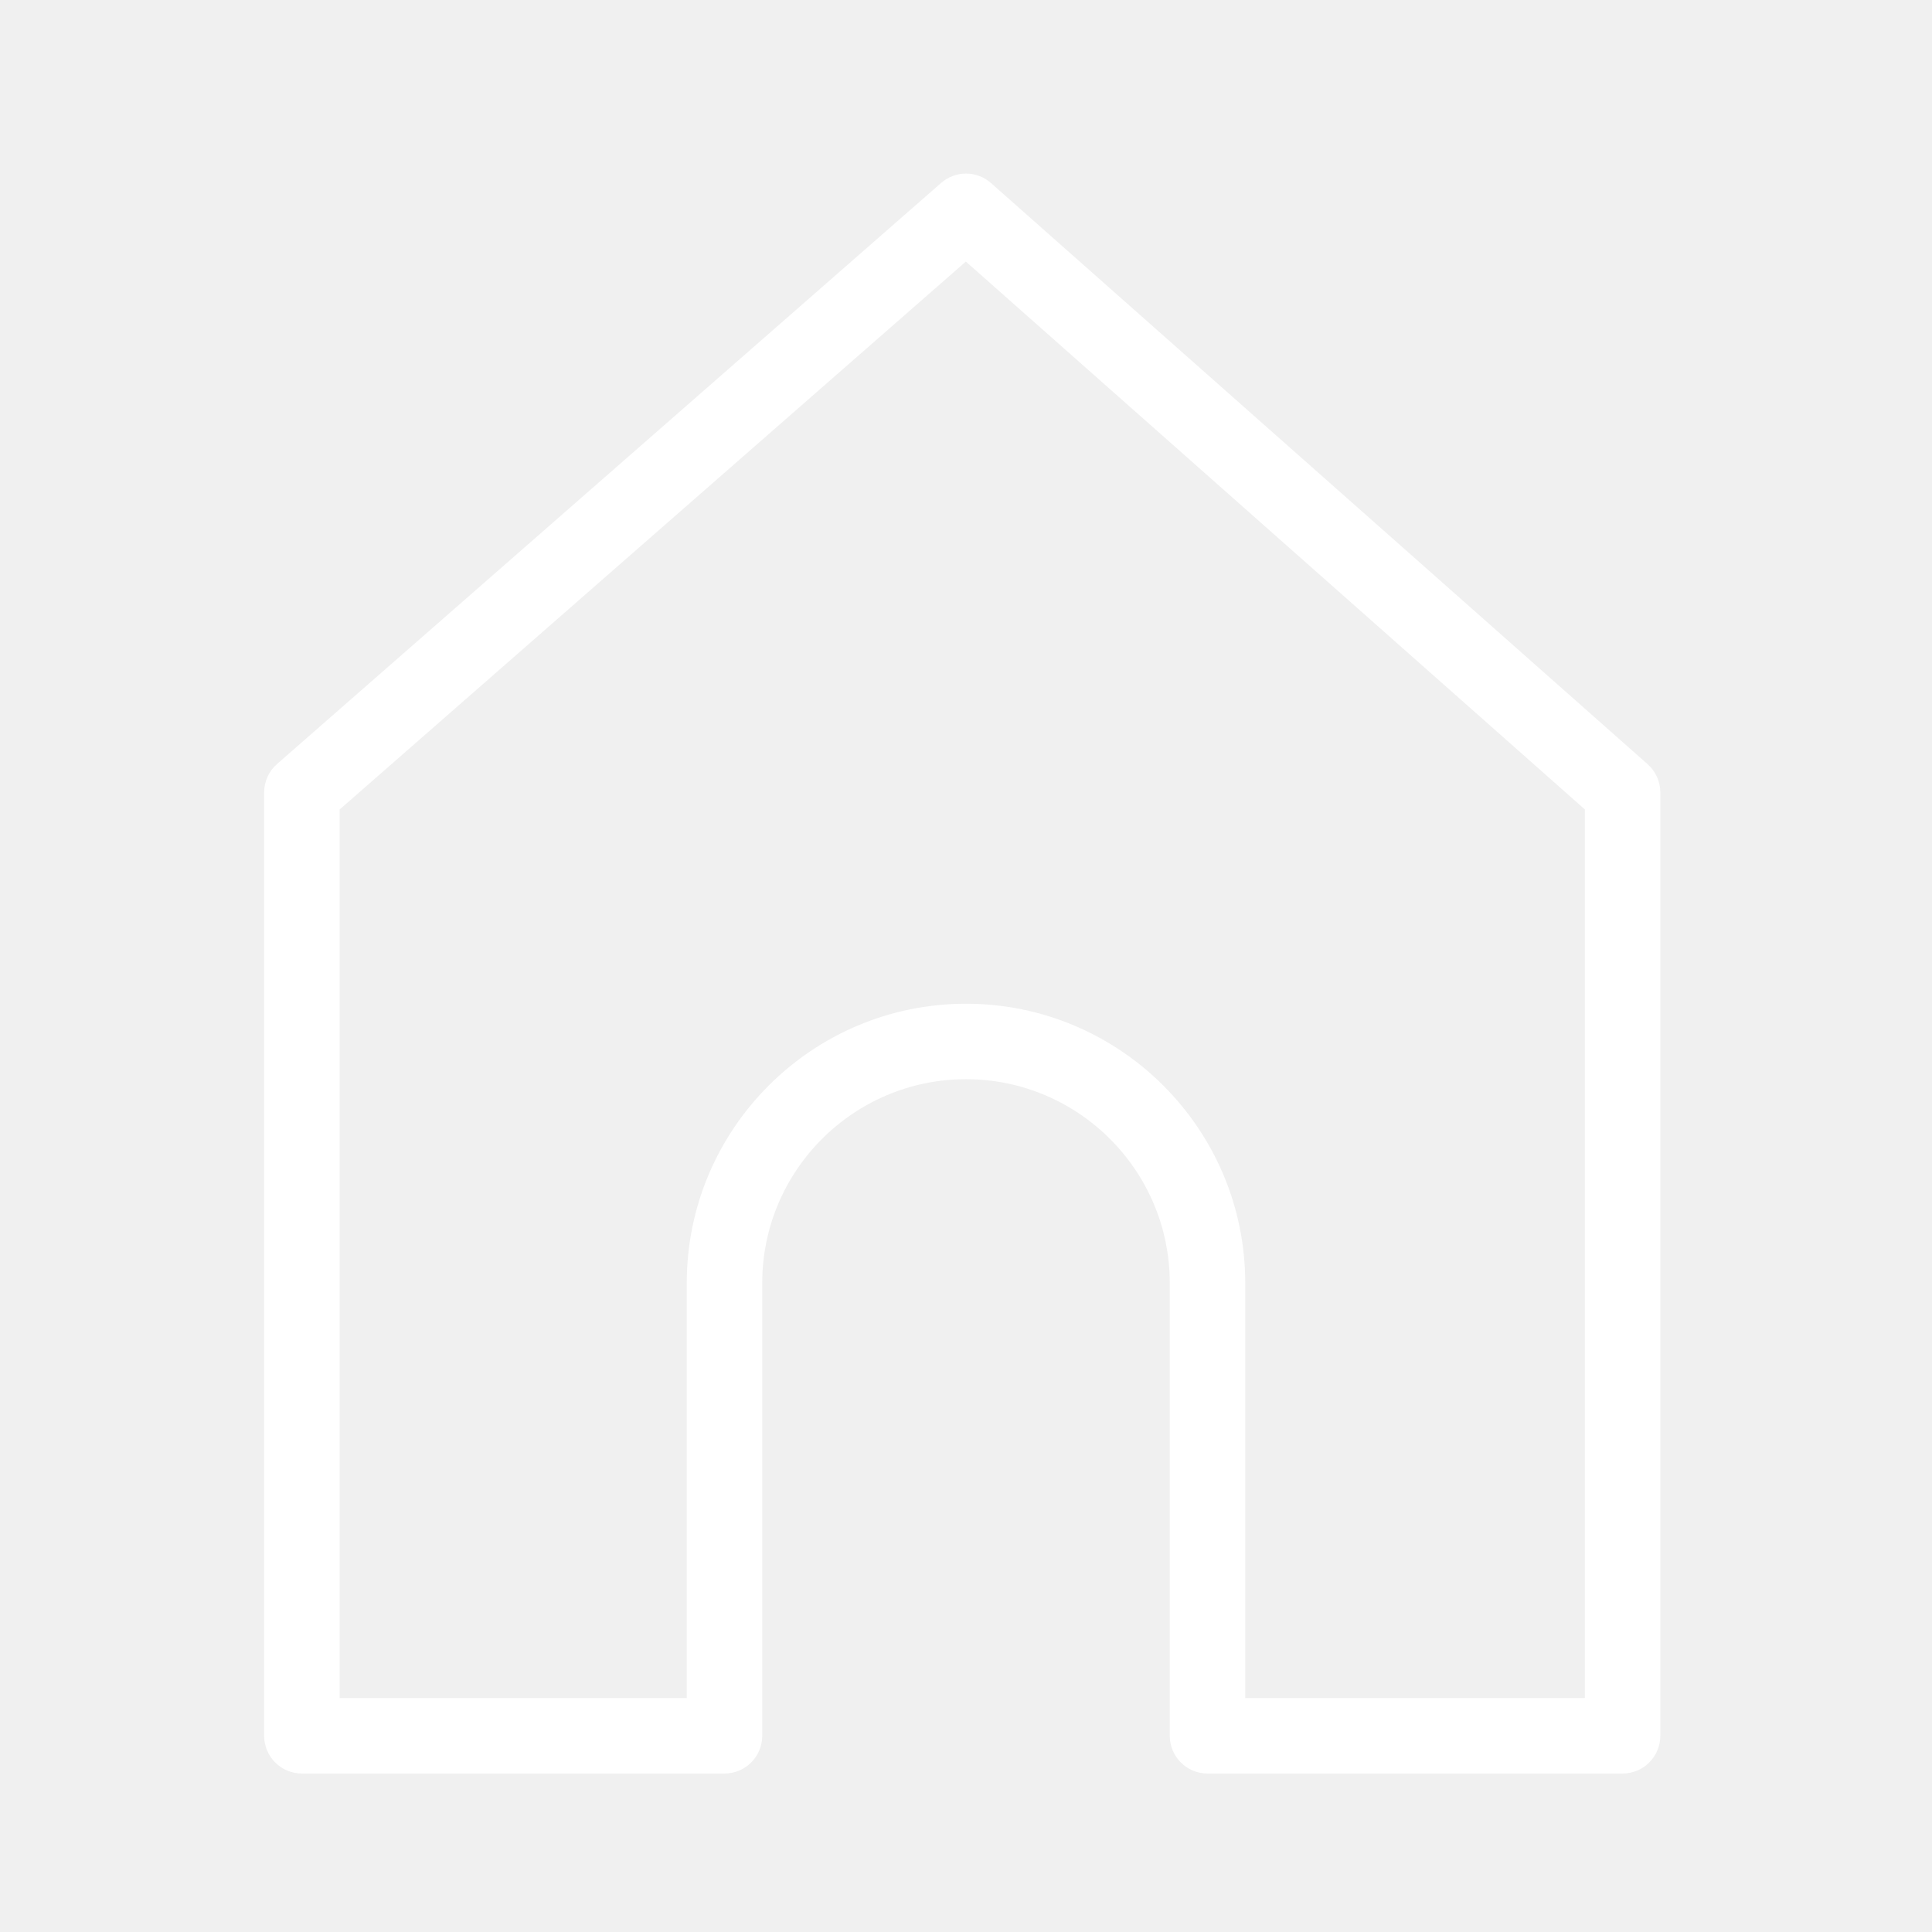
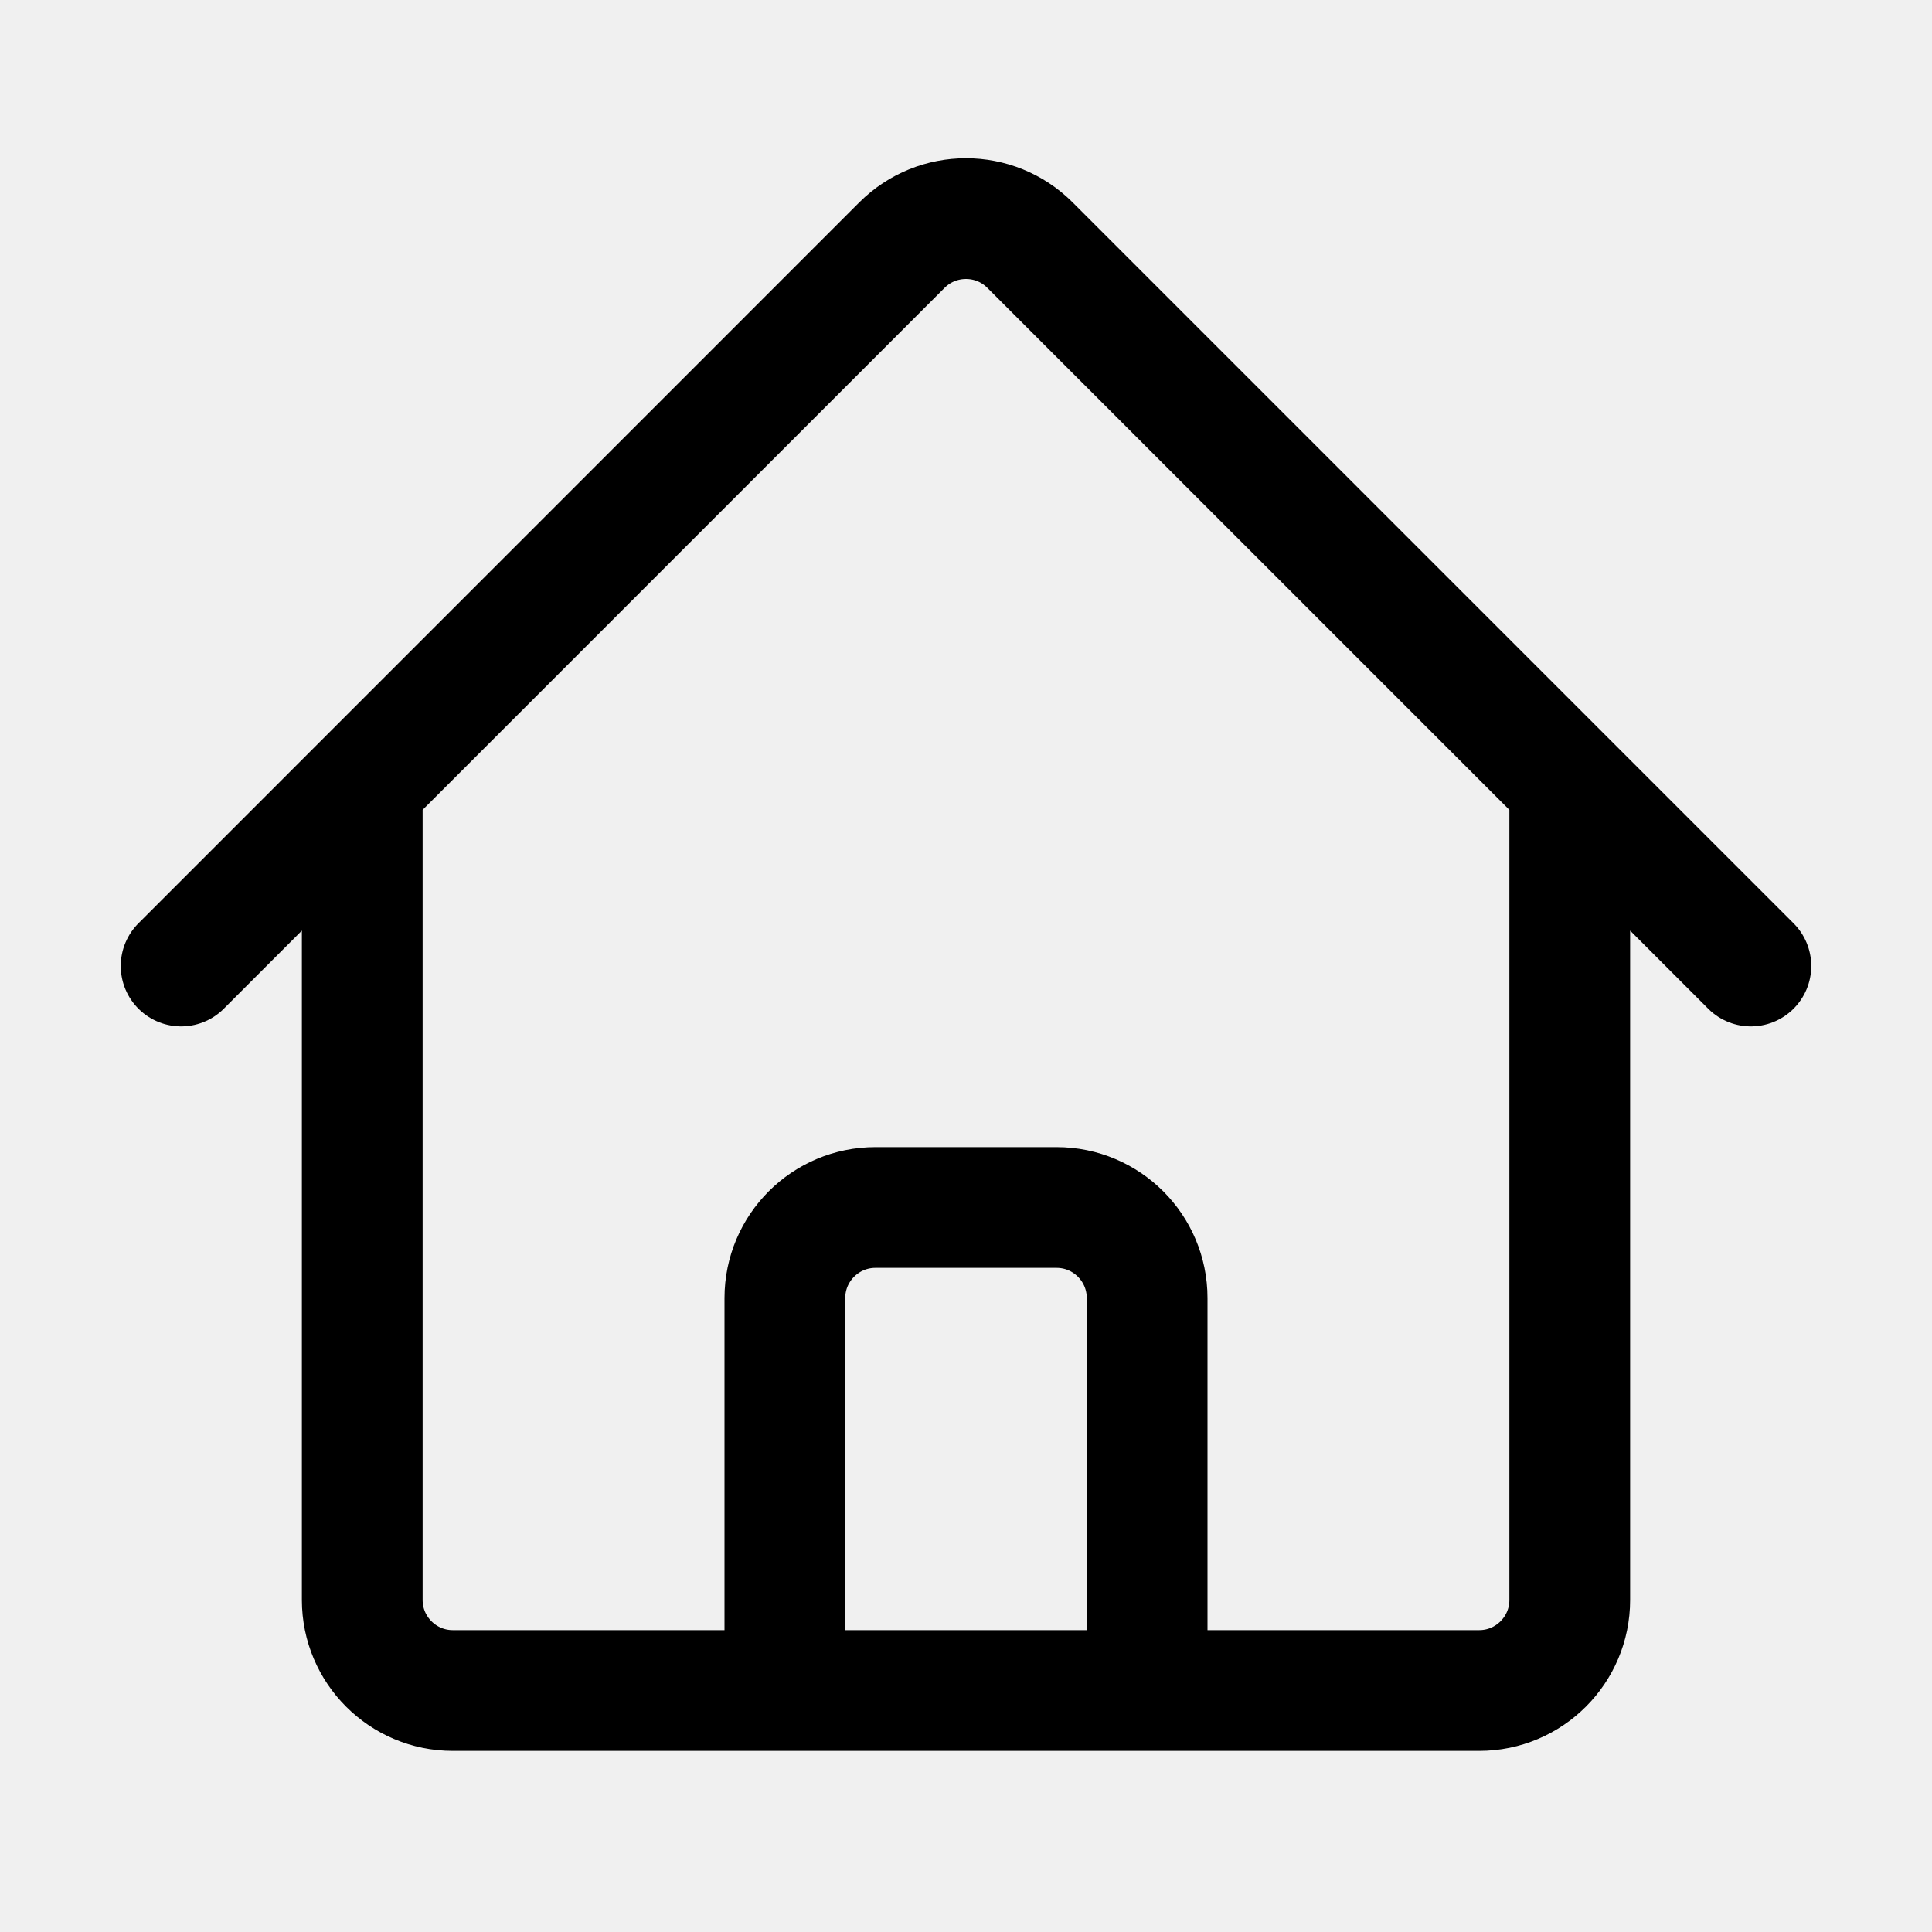
- <svg xmlns="http://www.w3.org/2000/svg" viewBox="0,0,256,256" width="64px" height="64px" fill-rule="nonzero">
-   <g fill="#ffffff" fill-rule="nonzero" stroke="none" stroke-width="1" stroke-linecap="butt" stroke-linejoin="miter" stroke-miterlimit="10" stroke-dasharray="" stroke-dashoffset="0" font-family="none" font-weight="none" font-size="none" text-anchor="none" style="mix-blend-mode: normal">
-     <g transform="scale(0.5,0.5)">
-       <path d="M430,470h-110c-5.522,0 -10,-4.478 -10,-10v-120c0,-29.775 -24.225,-54 -54,-54c-29.776,0 -54,24.225 -54,54v120c0,5.522 -4.477,10 -10,10h-112c-5.523,0 -10,-4.478 -10,-10v-250c0,-2.884 1.245,-5.627 3.415,-7.526l176,-154c3.786,-3.313 9.444,-3.297 13.213,0.038l174,154c2.144,1.898 3.372,4.624 3.372,7.488v250c0,5.522 -4.478,10 -10,10zM330,450h90v-235.497l-164.038,-145.182l-165.962,145.217v235.462h92v-110c0,-40.804 33.196,-74 74,-74c40.804,0 74,33.196 74,74z" />
-     </g>
-   </g>
+ <svg xmlns="http://www.w3.org/2000/svg" fill="none" viewBox="0 0 24 24" stroke-width="1.5" stroke="currentColor" class="size-6">
+   <path stroke-linecap="round" stroke-linejoin="round" d="m2.25 12 8.954-8.955c.44-.439 1.152-.439 1.591 0L21.75 12M4.5 9.75v10.125c0 .621.504 1.125 1.125 1.125H9.75v-4.875c0-.621.504-1.125 1.125-1.125h2.25c.621 0 1.125.504 1.125 1.125V21h4.125c.621 0 1.125-.504 1.125-1.125V9.75M8.25 21h8.25" />
</svg>
